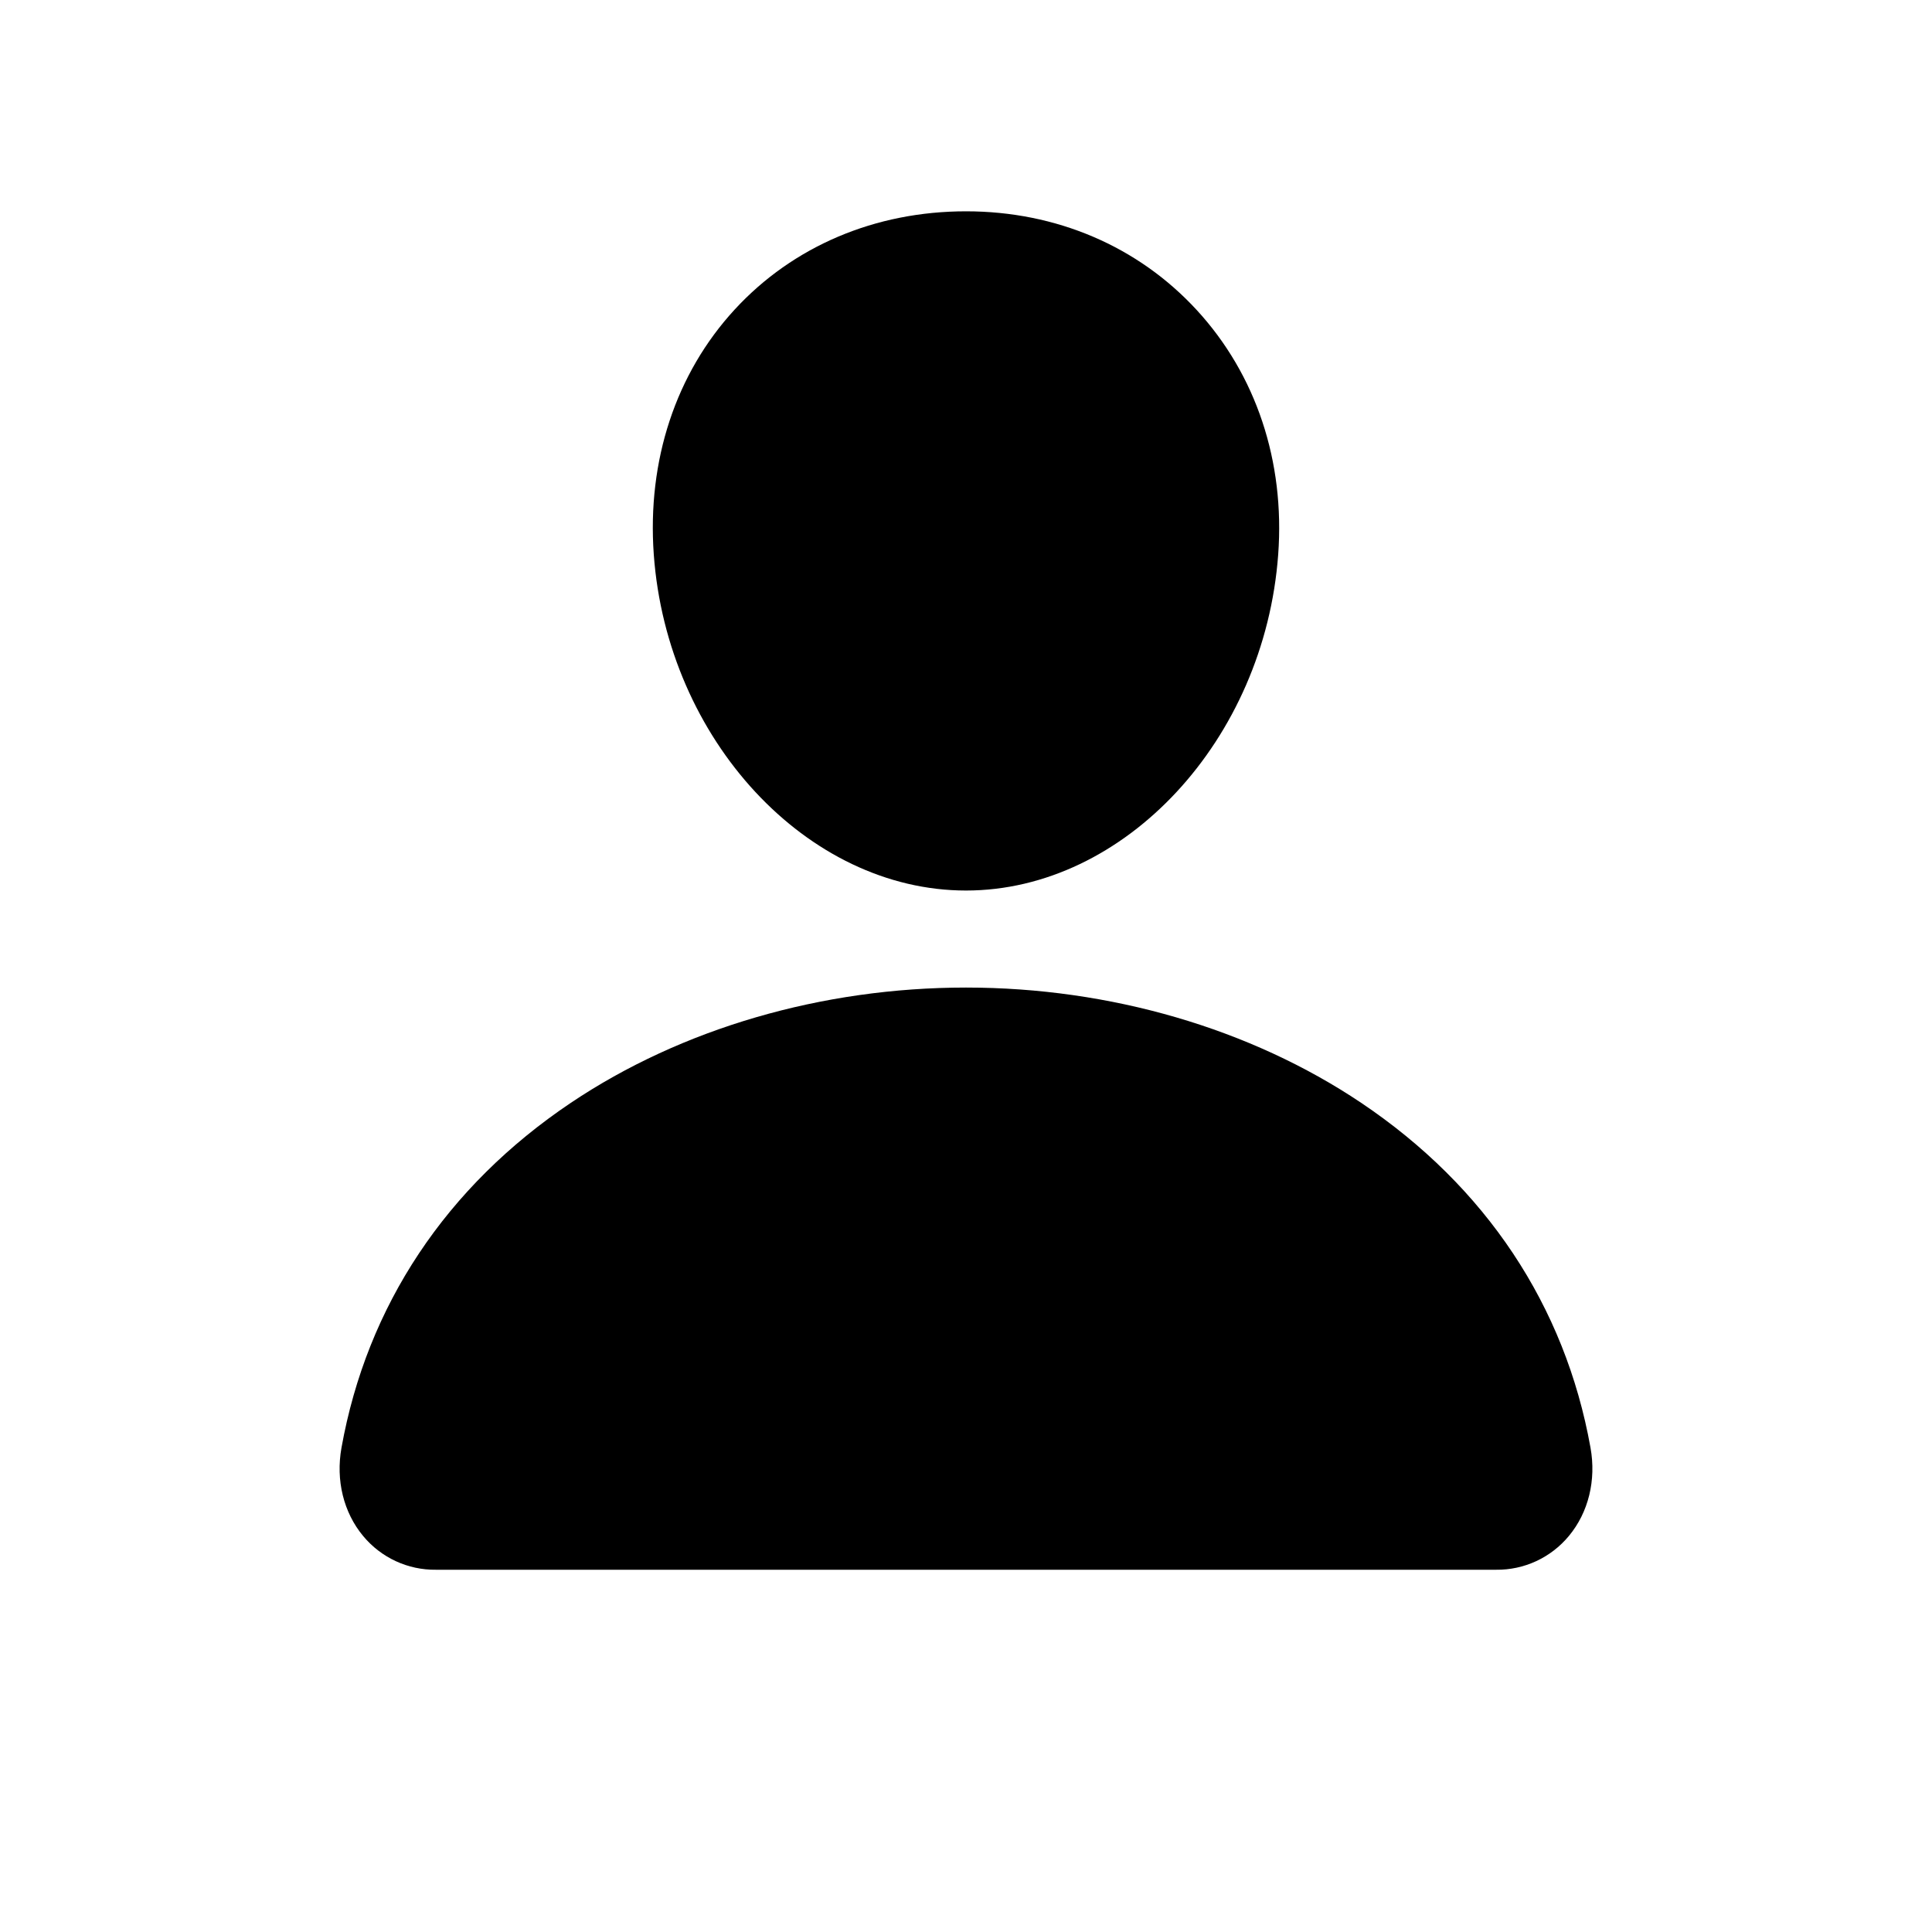
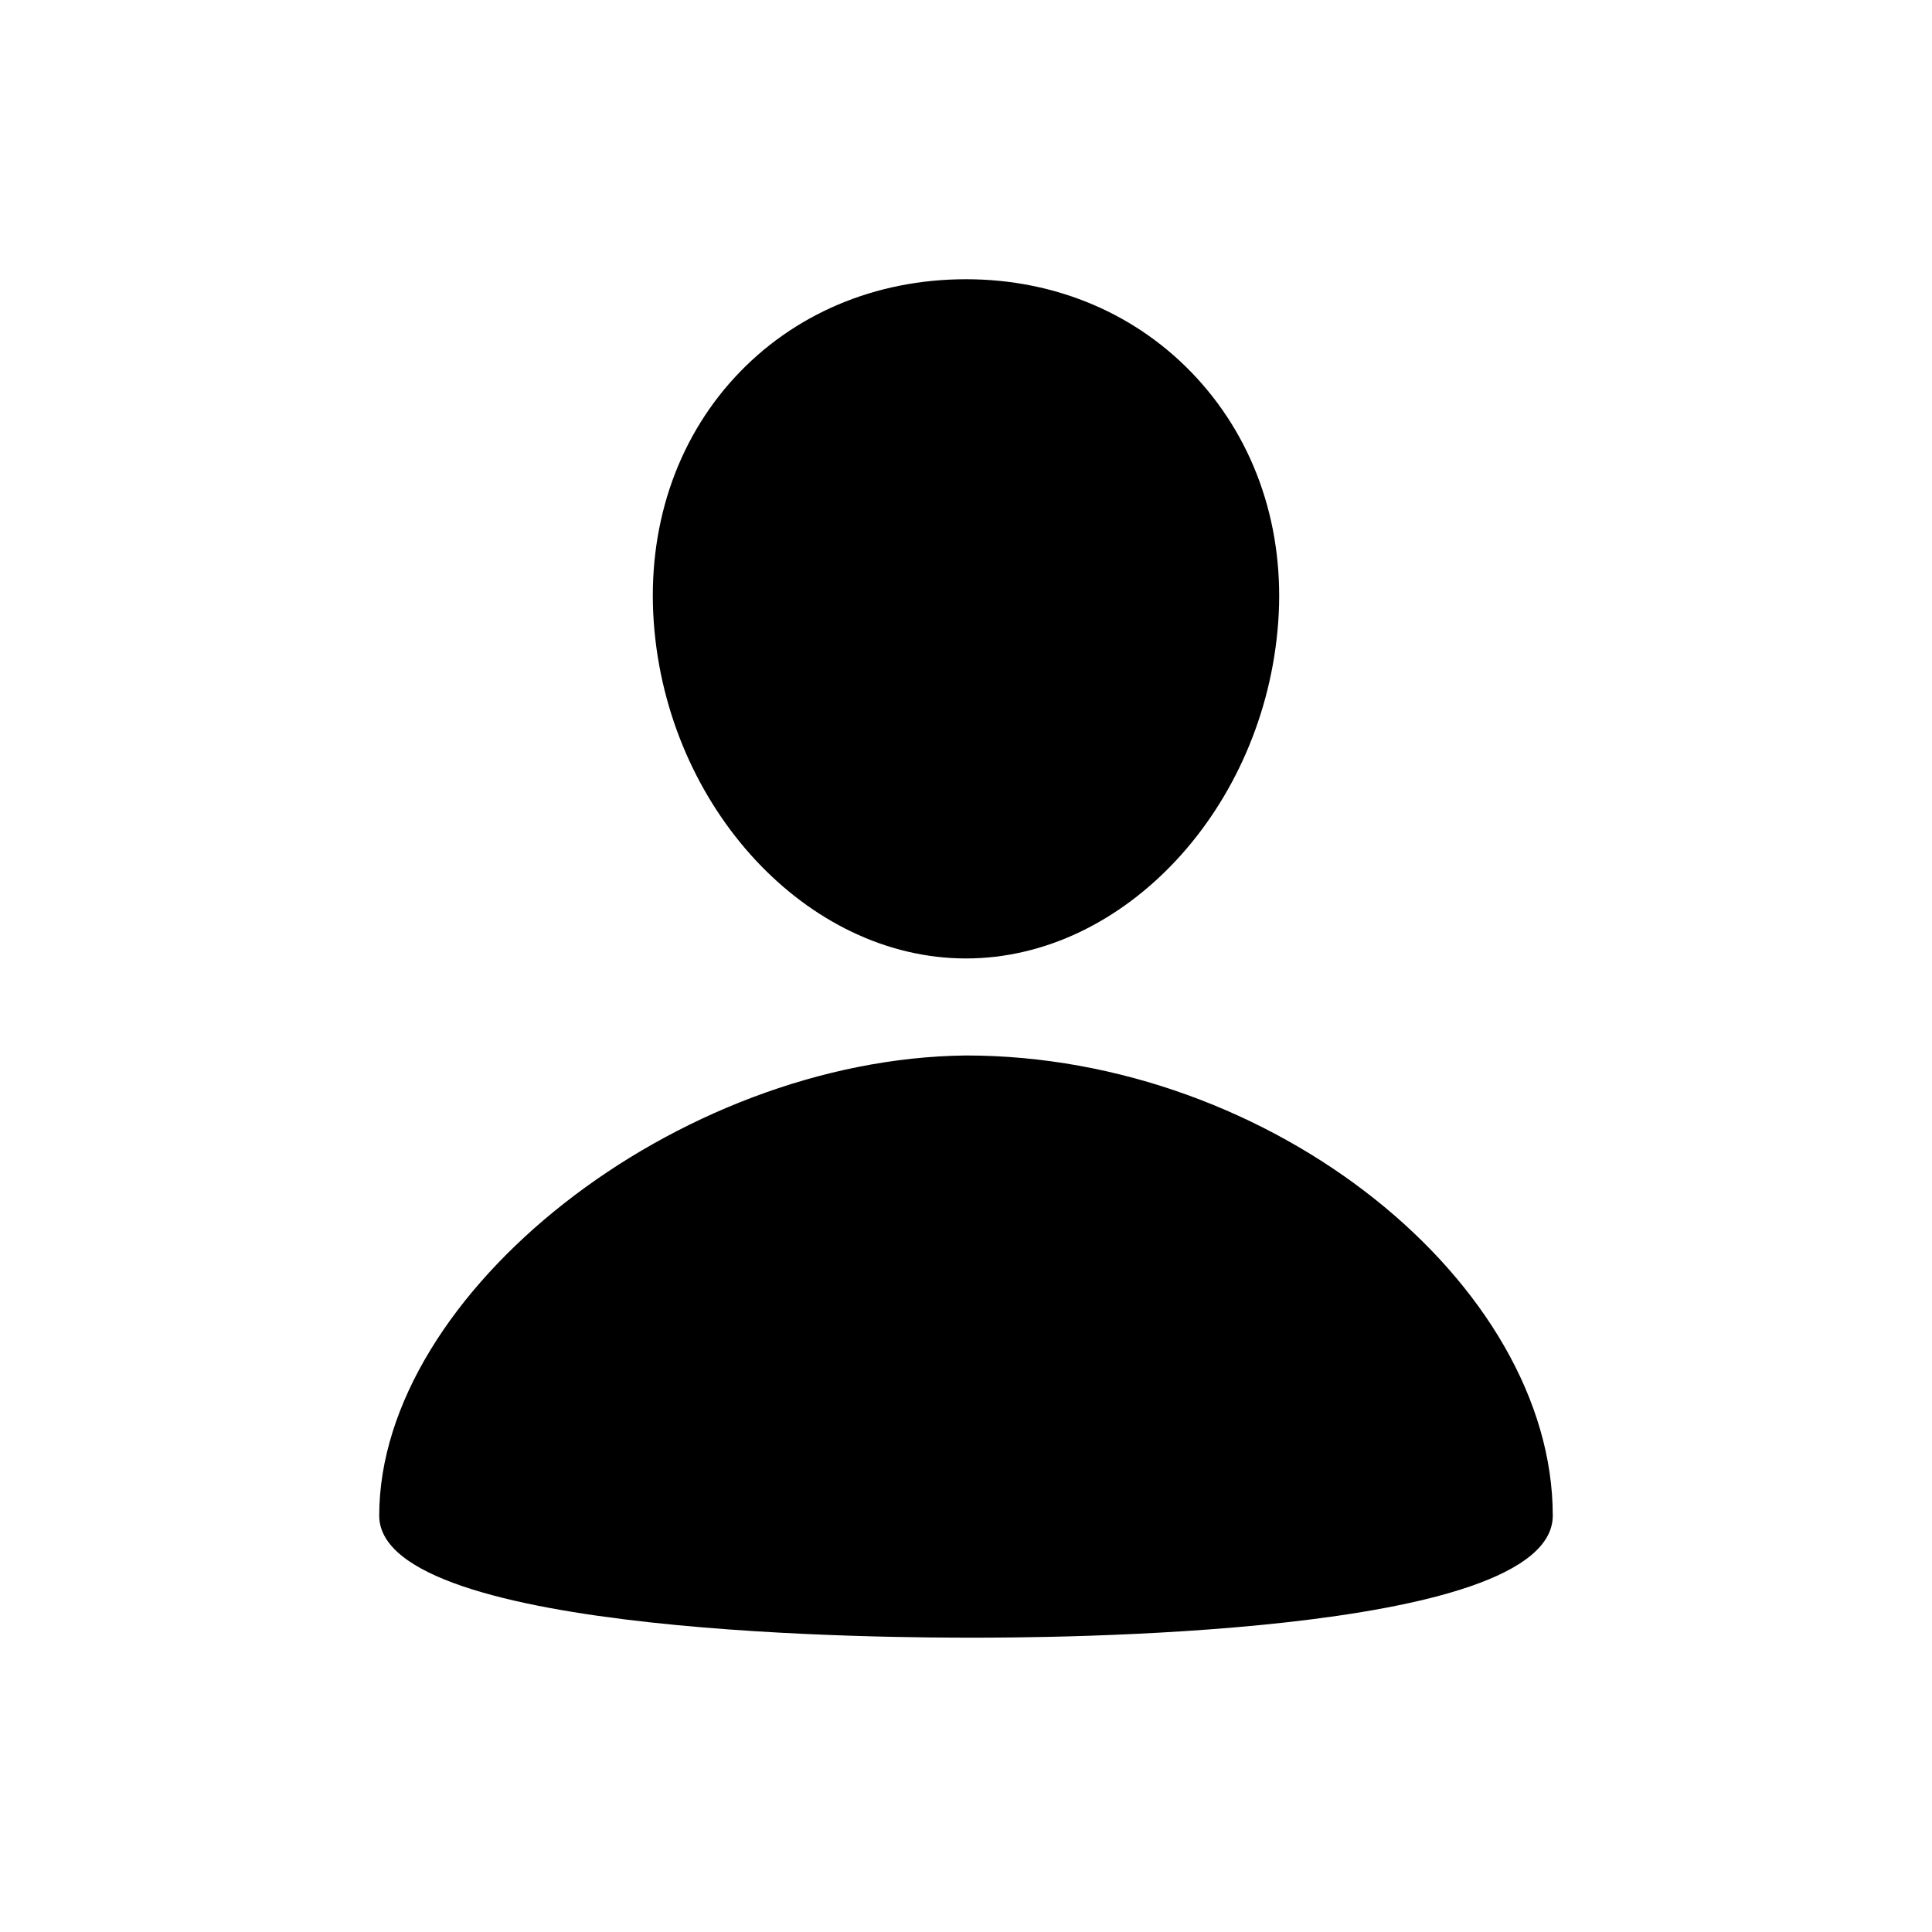
<svg xmlns="http://www.w3.org/2000/svg" viewBox="0 0 512 512">
-   <path d="M317.164 82.181C301.632 65.297 279.942 56 256 56c-24.069 0-45.833 9.241-61.29 26.019-15.626 16.964-23.239 40.018-21.453 64.912 3.544 49.115 40.662 89.068 82.743 89.068 42.081 0 79.136-39.946 82.735-89.052 1.81-24.669-5.852-47.675-21.571-64.766Zm79.294 333.817H115.543c-7.448.098-14.54-3.188-19.313-8.944-5.188-6.243-7.279-14.77-5.732-23.392 6.738-37.622 27.758-69.227 60.797-91.413 29.353-19.696 66.534-30.536 104.705-30.536 38.17 0 75.352 10.848 104.705 30.536 33.04 22.178 54.06 53.782 60.795 91.405 1.549 8.623-.541 17.148-5.729 23.392-4.772 5.759-11.866 9.048-19.313 8.952Z" />
+   <path d="m 317.164,100.181 c -15.532,-16.884 -37.222,-26.181 -61.164,-26.181 -24.069,0 -45.833,9.241 -61.29,26.019 -15.626,16.964 -23.239,40.018 -21.453,64.912 3.544,49.115 40.662,89.068 82.743,89.068 42.081,0 79.136,-39.946 82.735,-89.052 1.81,-24.669 -5.852,-47.675 -21.571,-64.766 z m -59.442,333.817 c -18.143,0 -157.224,-0.032 -157.224,-32.336 0,-59.087 79.049,-121.133 155.502,-121.949 81.34,0 155.5,60.659 155.5,121.941 0,32.283 -136.935,32.344 -153.778,32.344 z" />
</svg>
